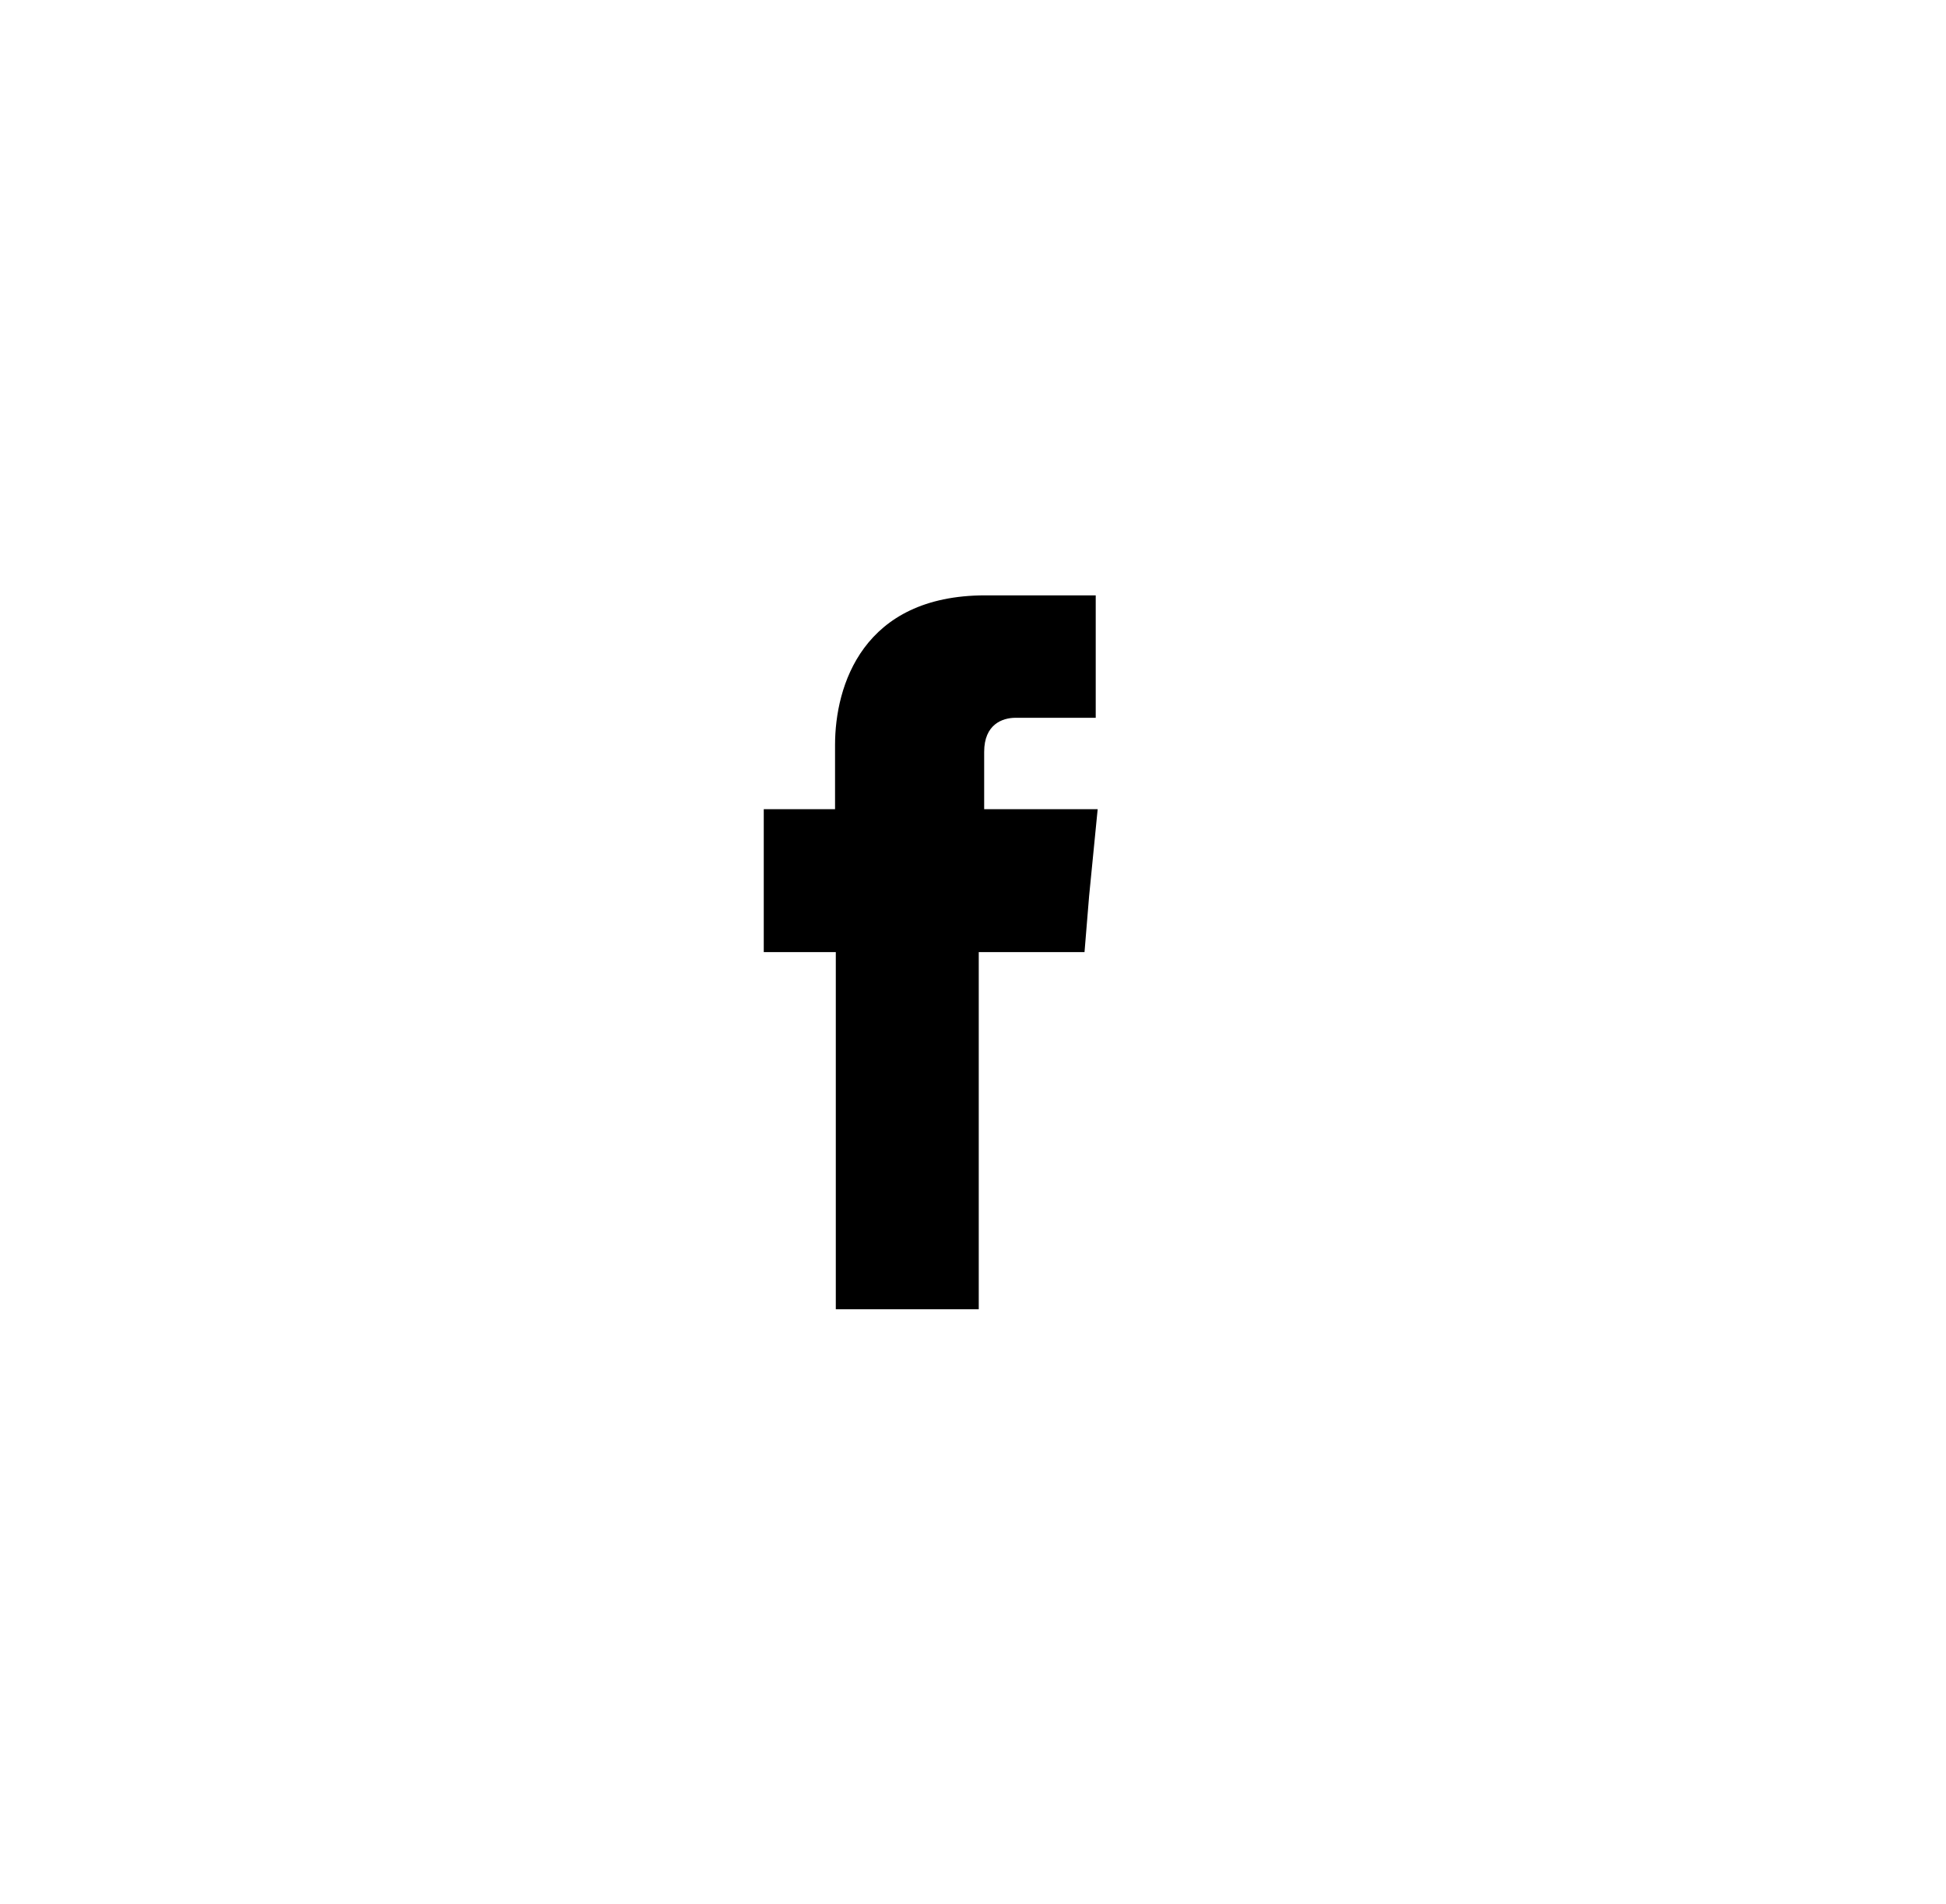
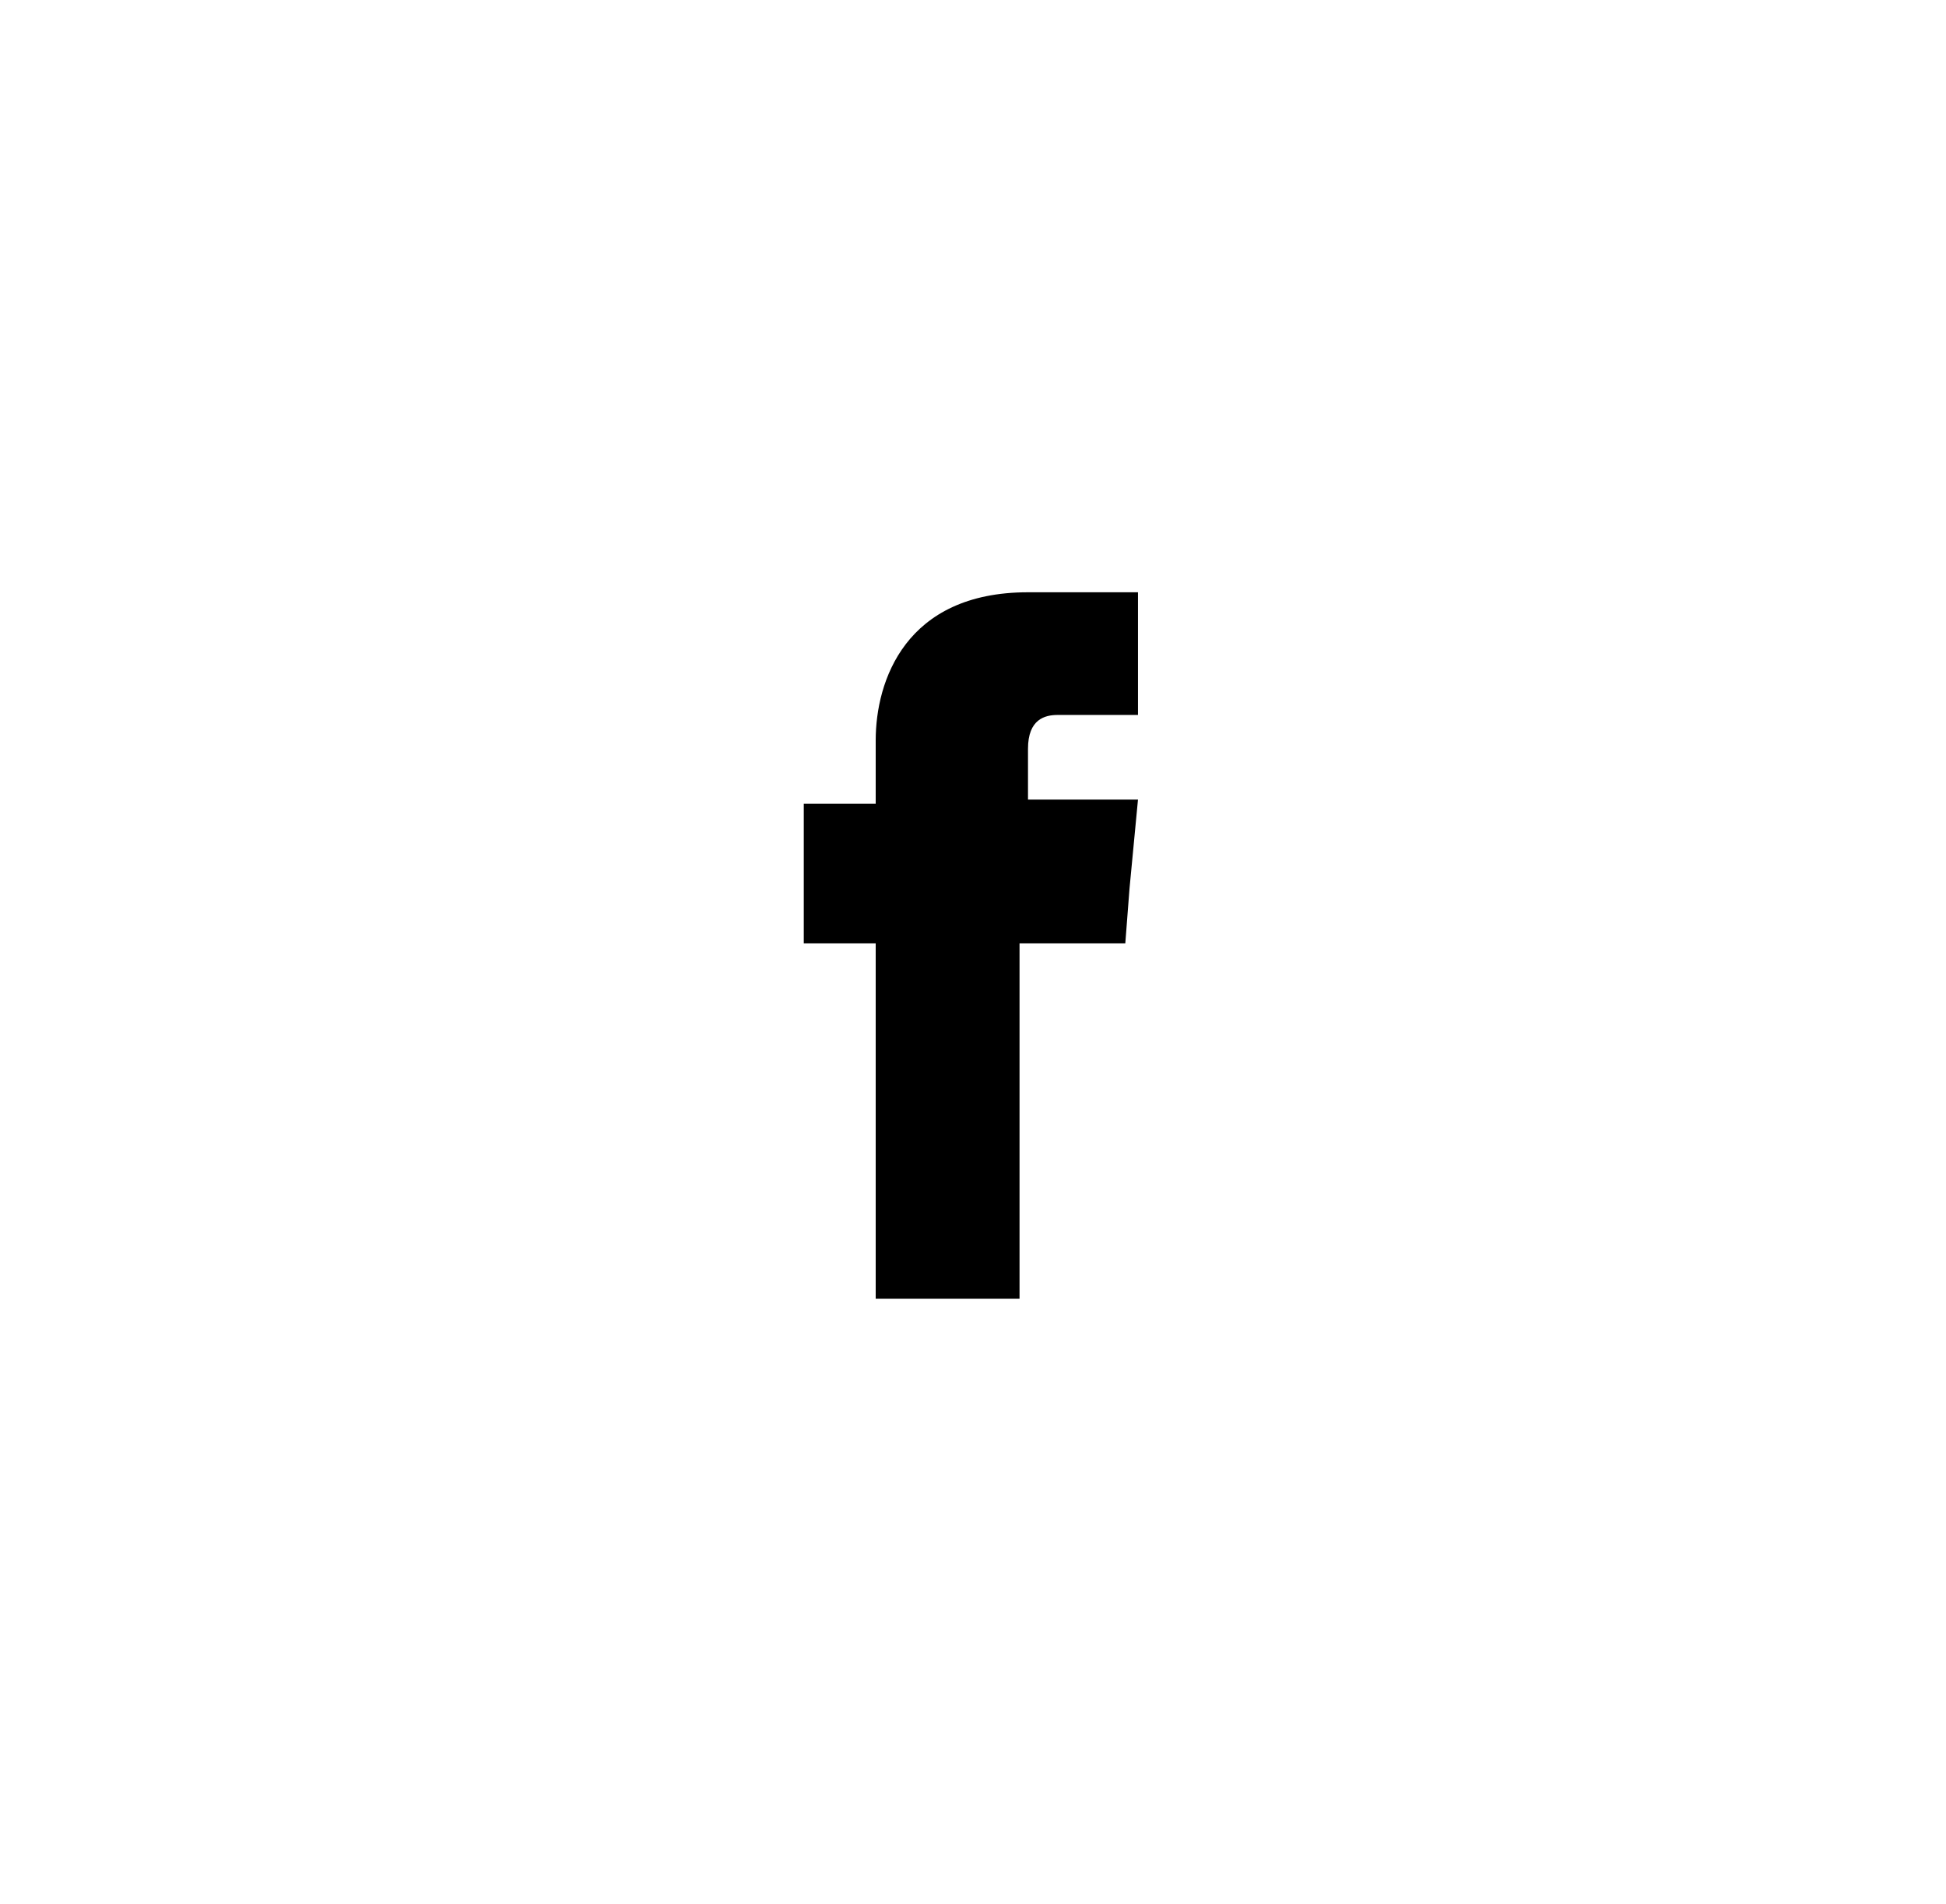
- <svg xmlns="http://www.w3.org/2000/svg" width="46px" height="45px" viewBox="0 0 46 45" version="1.1">
-   <path d="M23.264,19.127 L23.264,17.773 C23.264,17.122 23.694,16.967 24.006,16.967 L25.901,16.967 L25.901,14.073 L23.291,14.073 C20.389,14.073 19.739,16.215 19.739,17.607 L19.739,19.127 L18.054,19.127 L18.054,21.169 L18.054,22.506 L19.757,22.506 L19.757,30.948 L23.136,30.948 L23.136,22.506 L25.636,22.506 L25.745,21.178 L25.947,19.127 L23.264,19.127 Z" />
+ <svg xmlns="http://www.w3.org/2000/svg" version="1.1" id="Layer_1" x="0px" y="0px" viewBox="0 0 46 45" style="enable-background:new 0 0 46 45;" xml:space="preserve">
+   <path d="M24.3,19.1v-1.4c0-0.7,0.4-0.8,0.7-0.8h1.9v-2.9h-2.6c-2.9,0-3.6,2.1-3.6,3.5v1.5h-1.7v2v1.3h1.7v8.4h3.4v-8.4h2.5l0.1-1.3  l0.2-2.1H24.3z" />
</svg>
